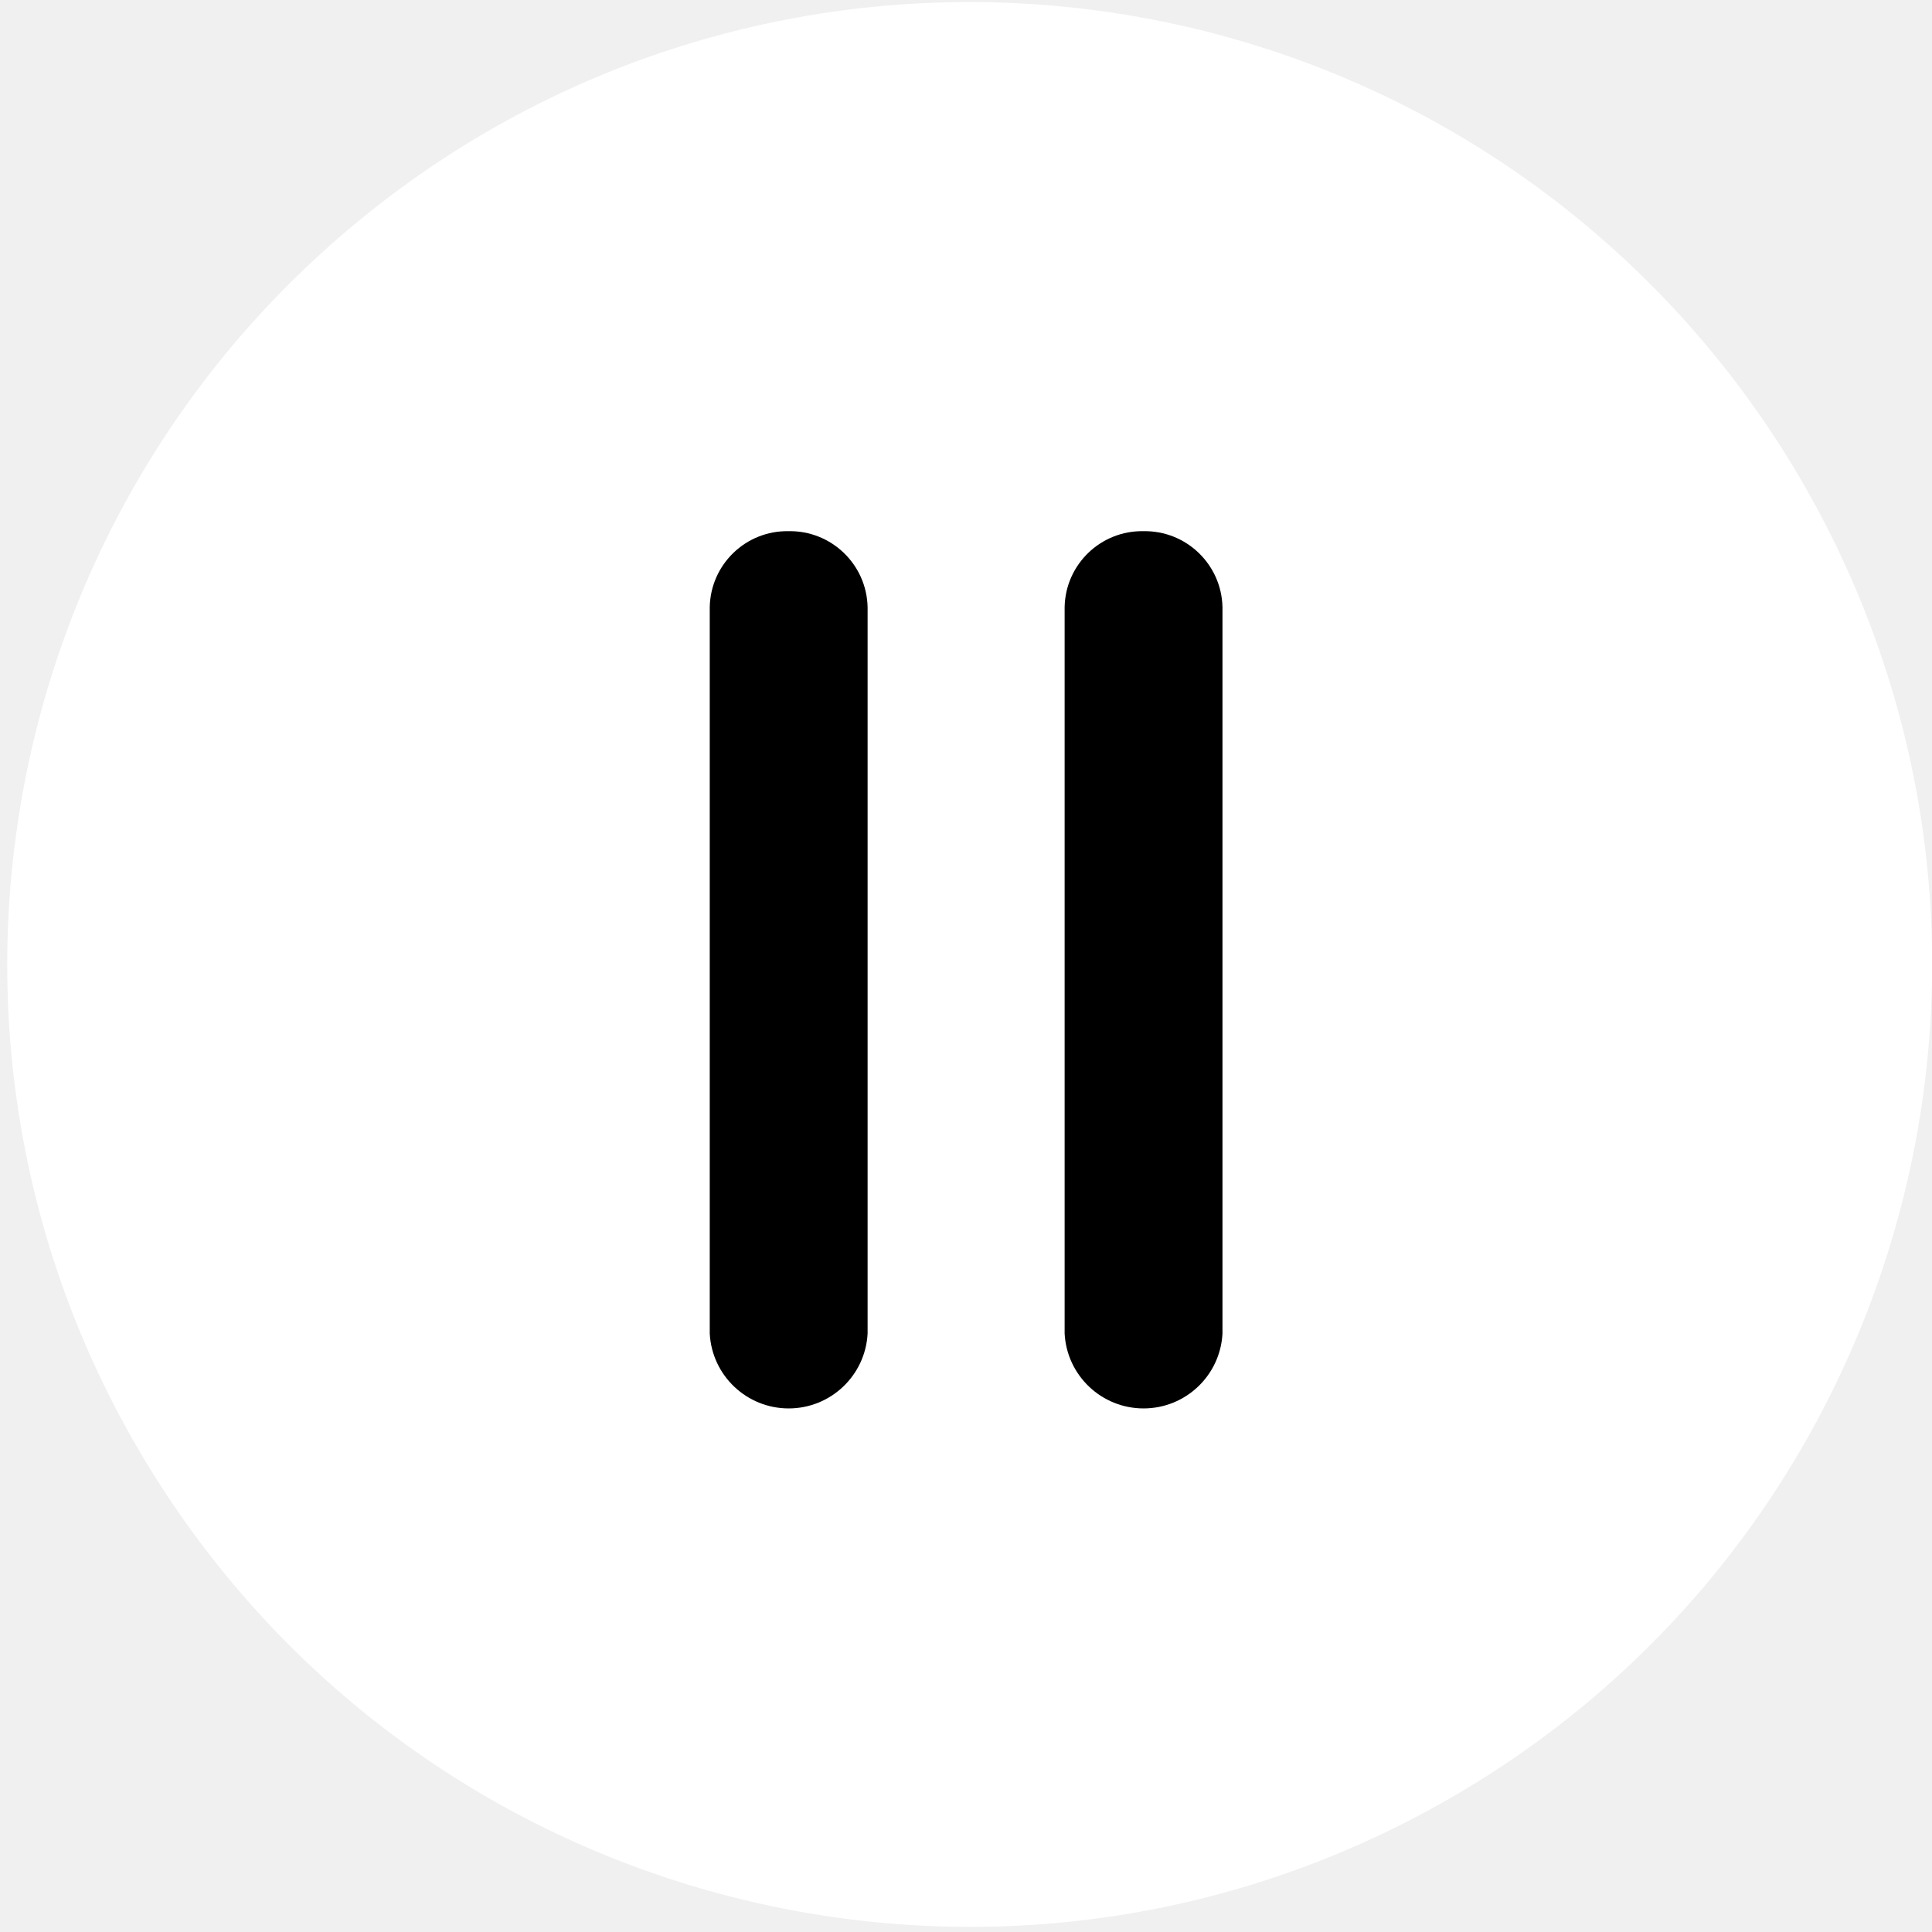
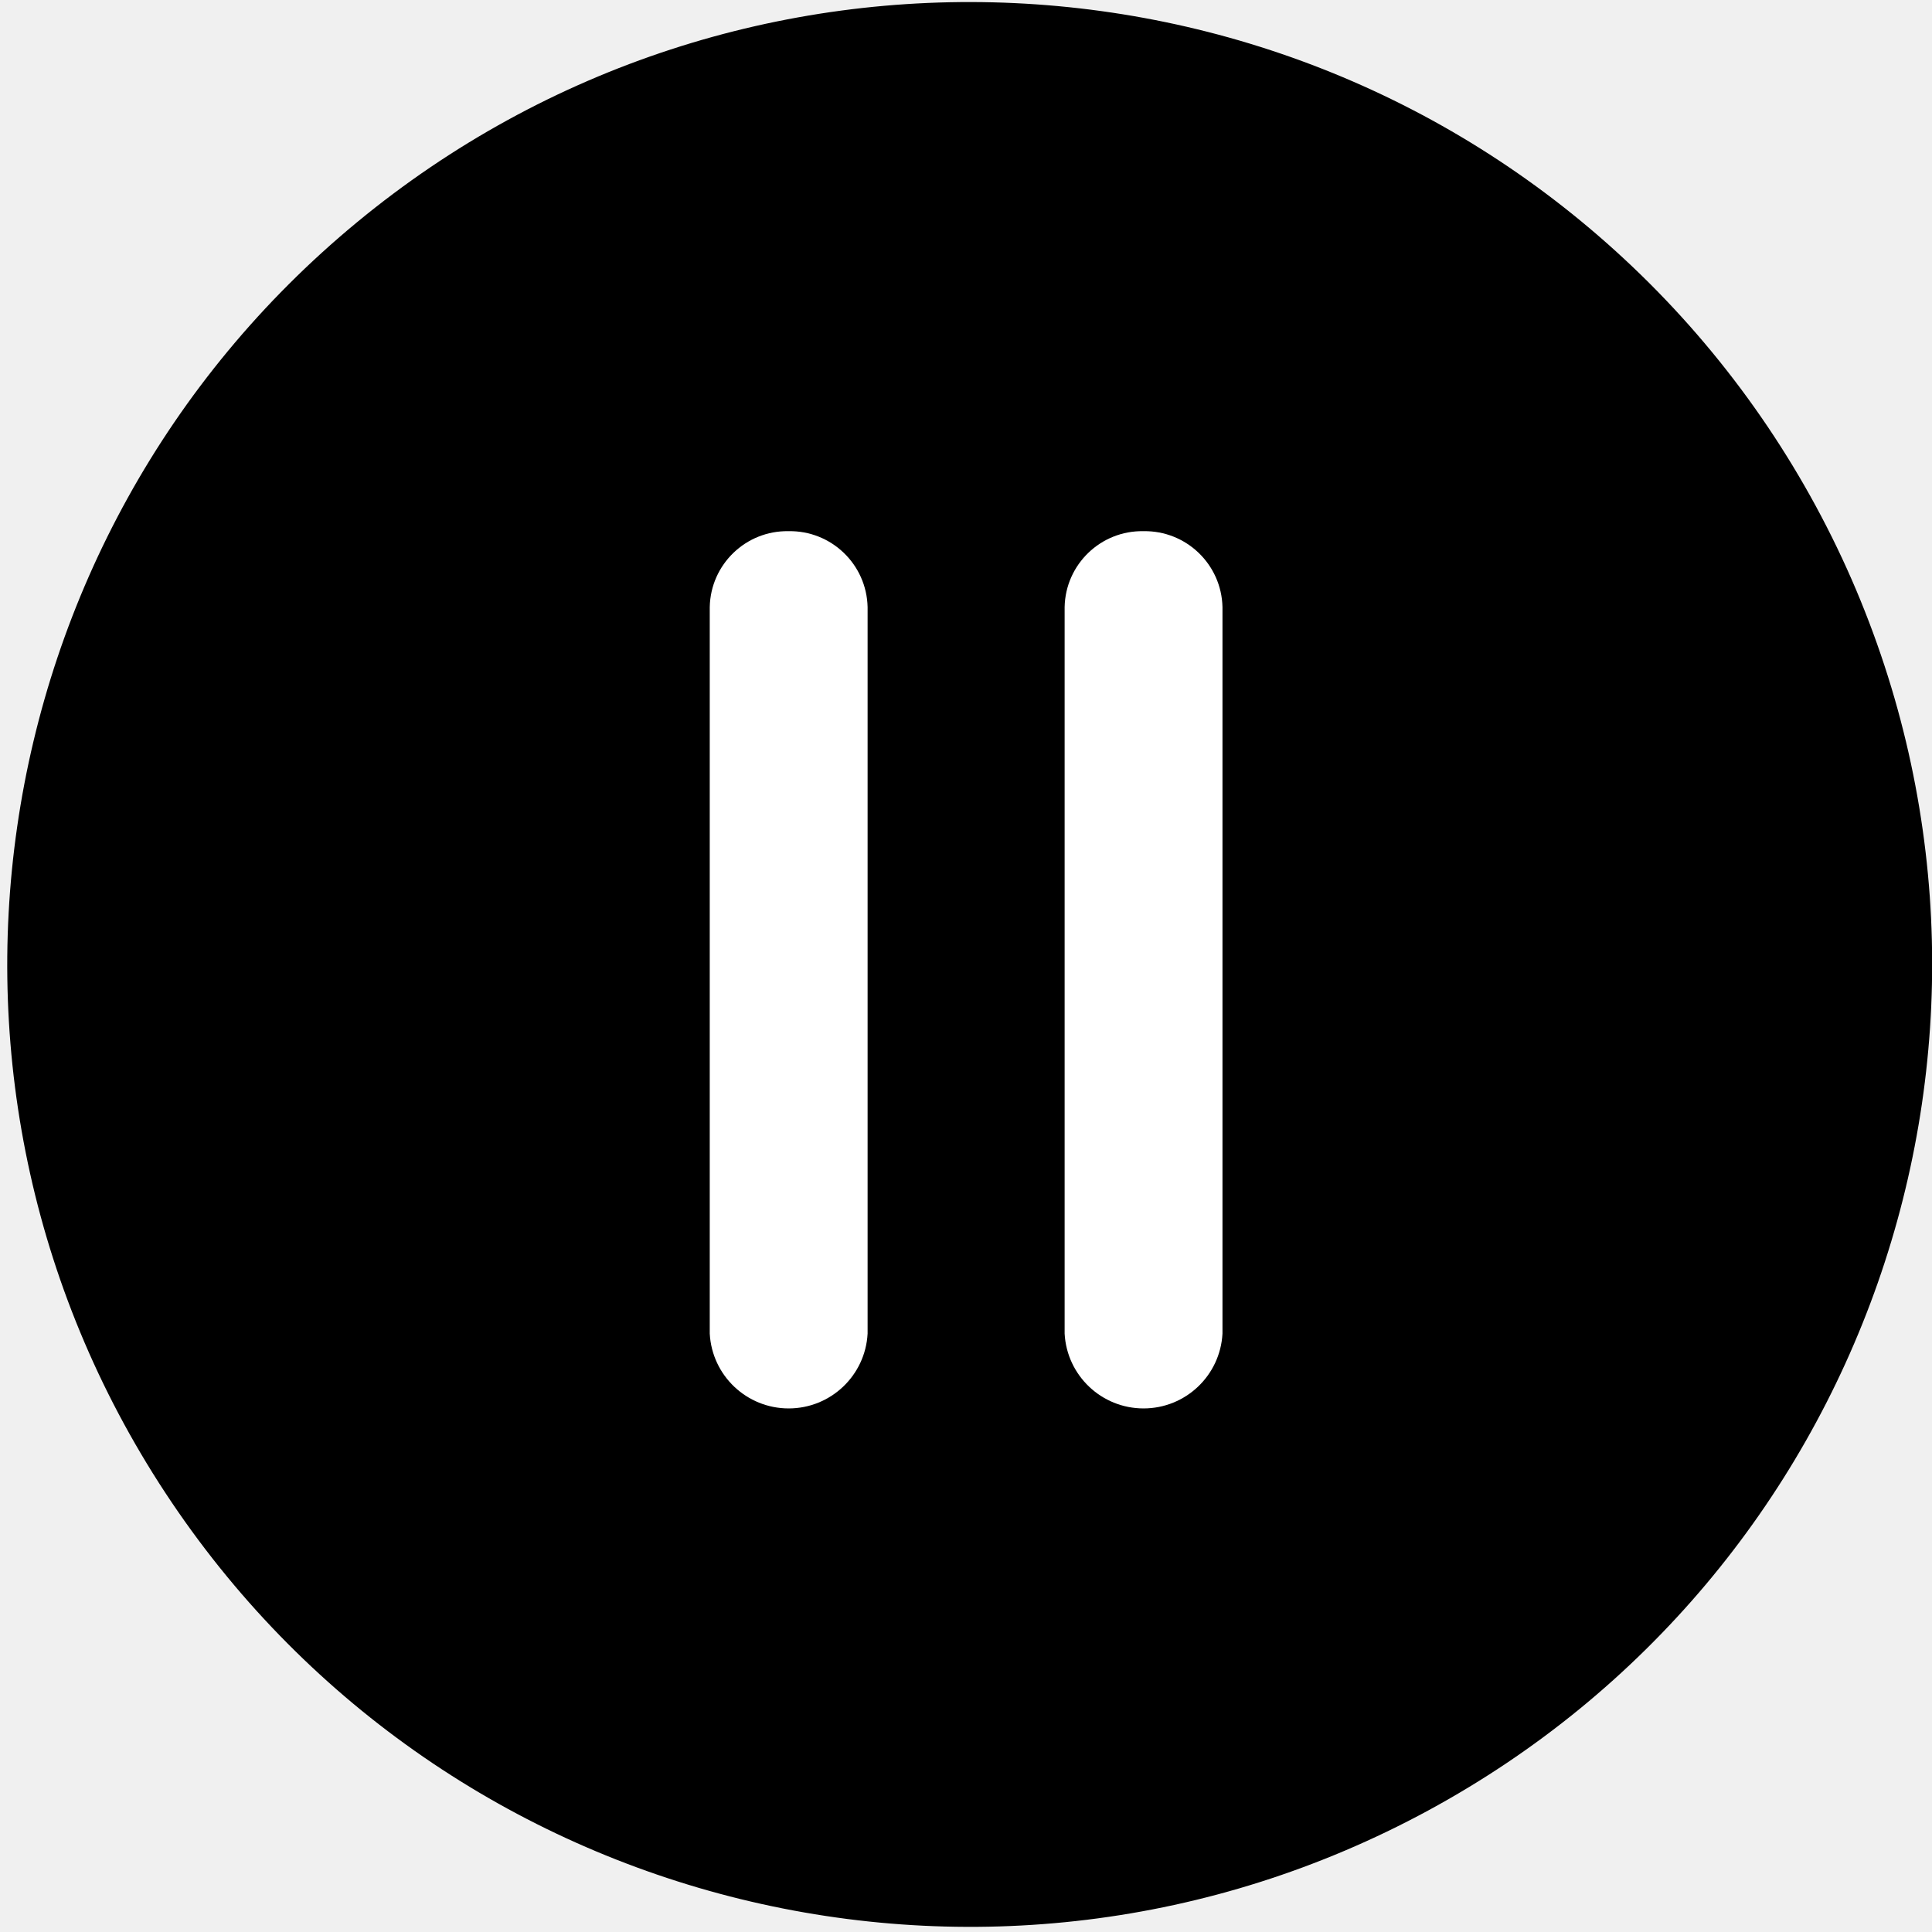
<svg xmlns="http://www.w3.org/2000/svg" t="1769011174945" class="icon" viewBox="0 0 1024 1024" version="1.1" p-id="24915" width="16" height="16">
-   <path d="M874.058 149.942a510.068 510.068 0 1 0 109.74 162.739 511.396 511.396 0 0 0-109.74-162.739z" fill="#fff" p-id="24916" data-spm-anchor-id="a313x.search_index.0.i31.26c13a81B5g76W" class="selected" />
-   <path d="M417.954 281.534a41.047 41.047 0 0 0-41.771 40.202v385.117a41.892 41.892 0 0 0 83.663 0v-385.117a41.168 41.168 0 0 0-41.892-40.202zM606.046 281.534a41.047 41.047 0 0 0-41.771 40.202v385.117a41.892 41.892 0 0 0 83.663 0v-385.117a41.168 41.168 0 0 0-41.892-40.202z" fill="#000" p-id="24917" />
+   <path d="M874.058 149.942a510.068 510.068 0 1 0 109.74 162.739 511.396 511.396 0 0 0-109.74-162.739z" fill="#000" p-id="24916" data-spm-anchor-id="a313x.search_index.0.i31.26c13a81B5g76W" class="selected" />
+   <path d="M417.954 281.534a41.047 41.047 0 0 0-41.771 40.202v385.117a41.892 41.892 0 0 0 83.663 0v-385.117a41.168 41.168 0 0 0-41.892-40.202zM606.046 281.534a41.047 41.047 0 0 0-41.771 40.202v385.117a41.892 41.892 0 0 0 83.663 0v-385.117a41.168 41.168 0 0 0-41.892-40.202z" fill="#fff" p-id="24917" />
</svg>
